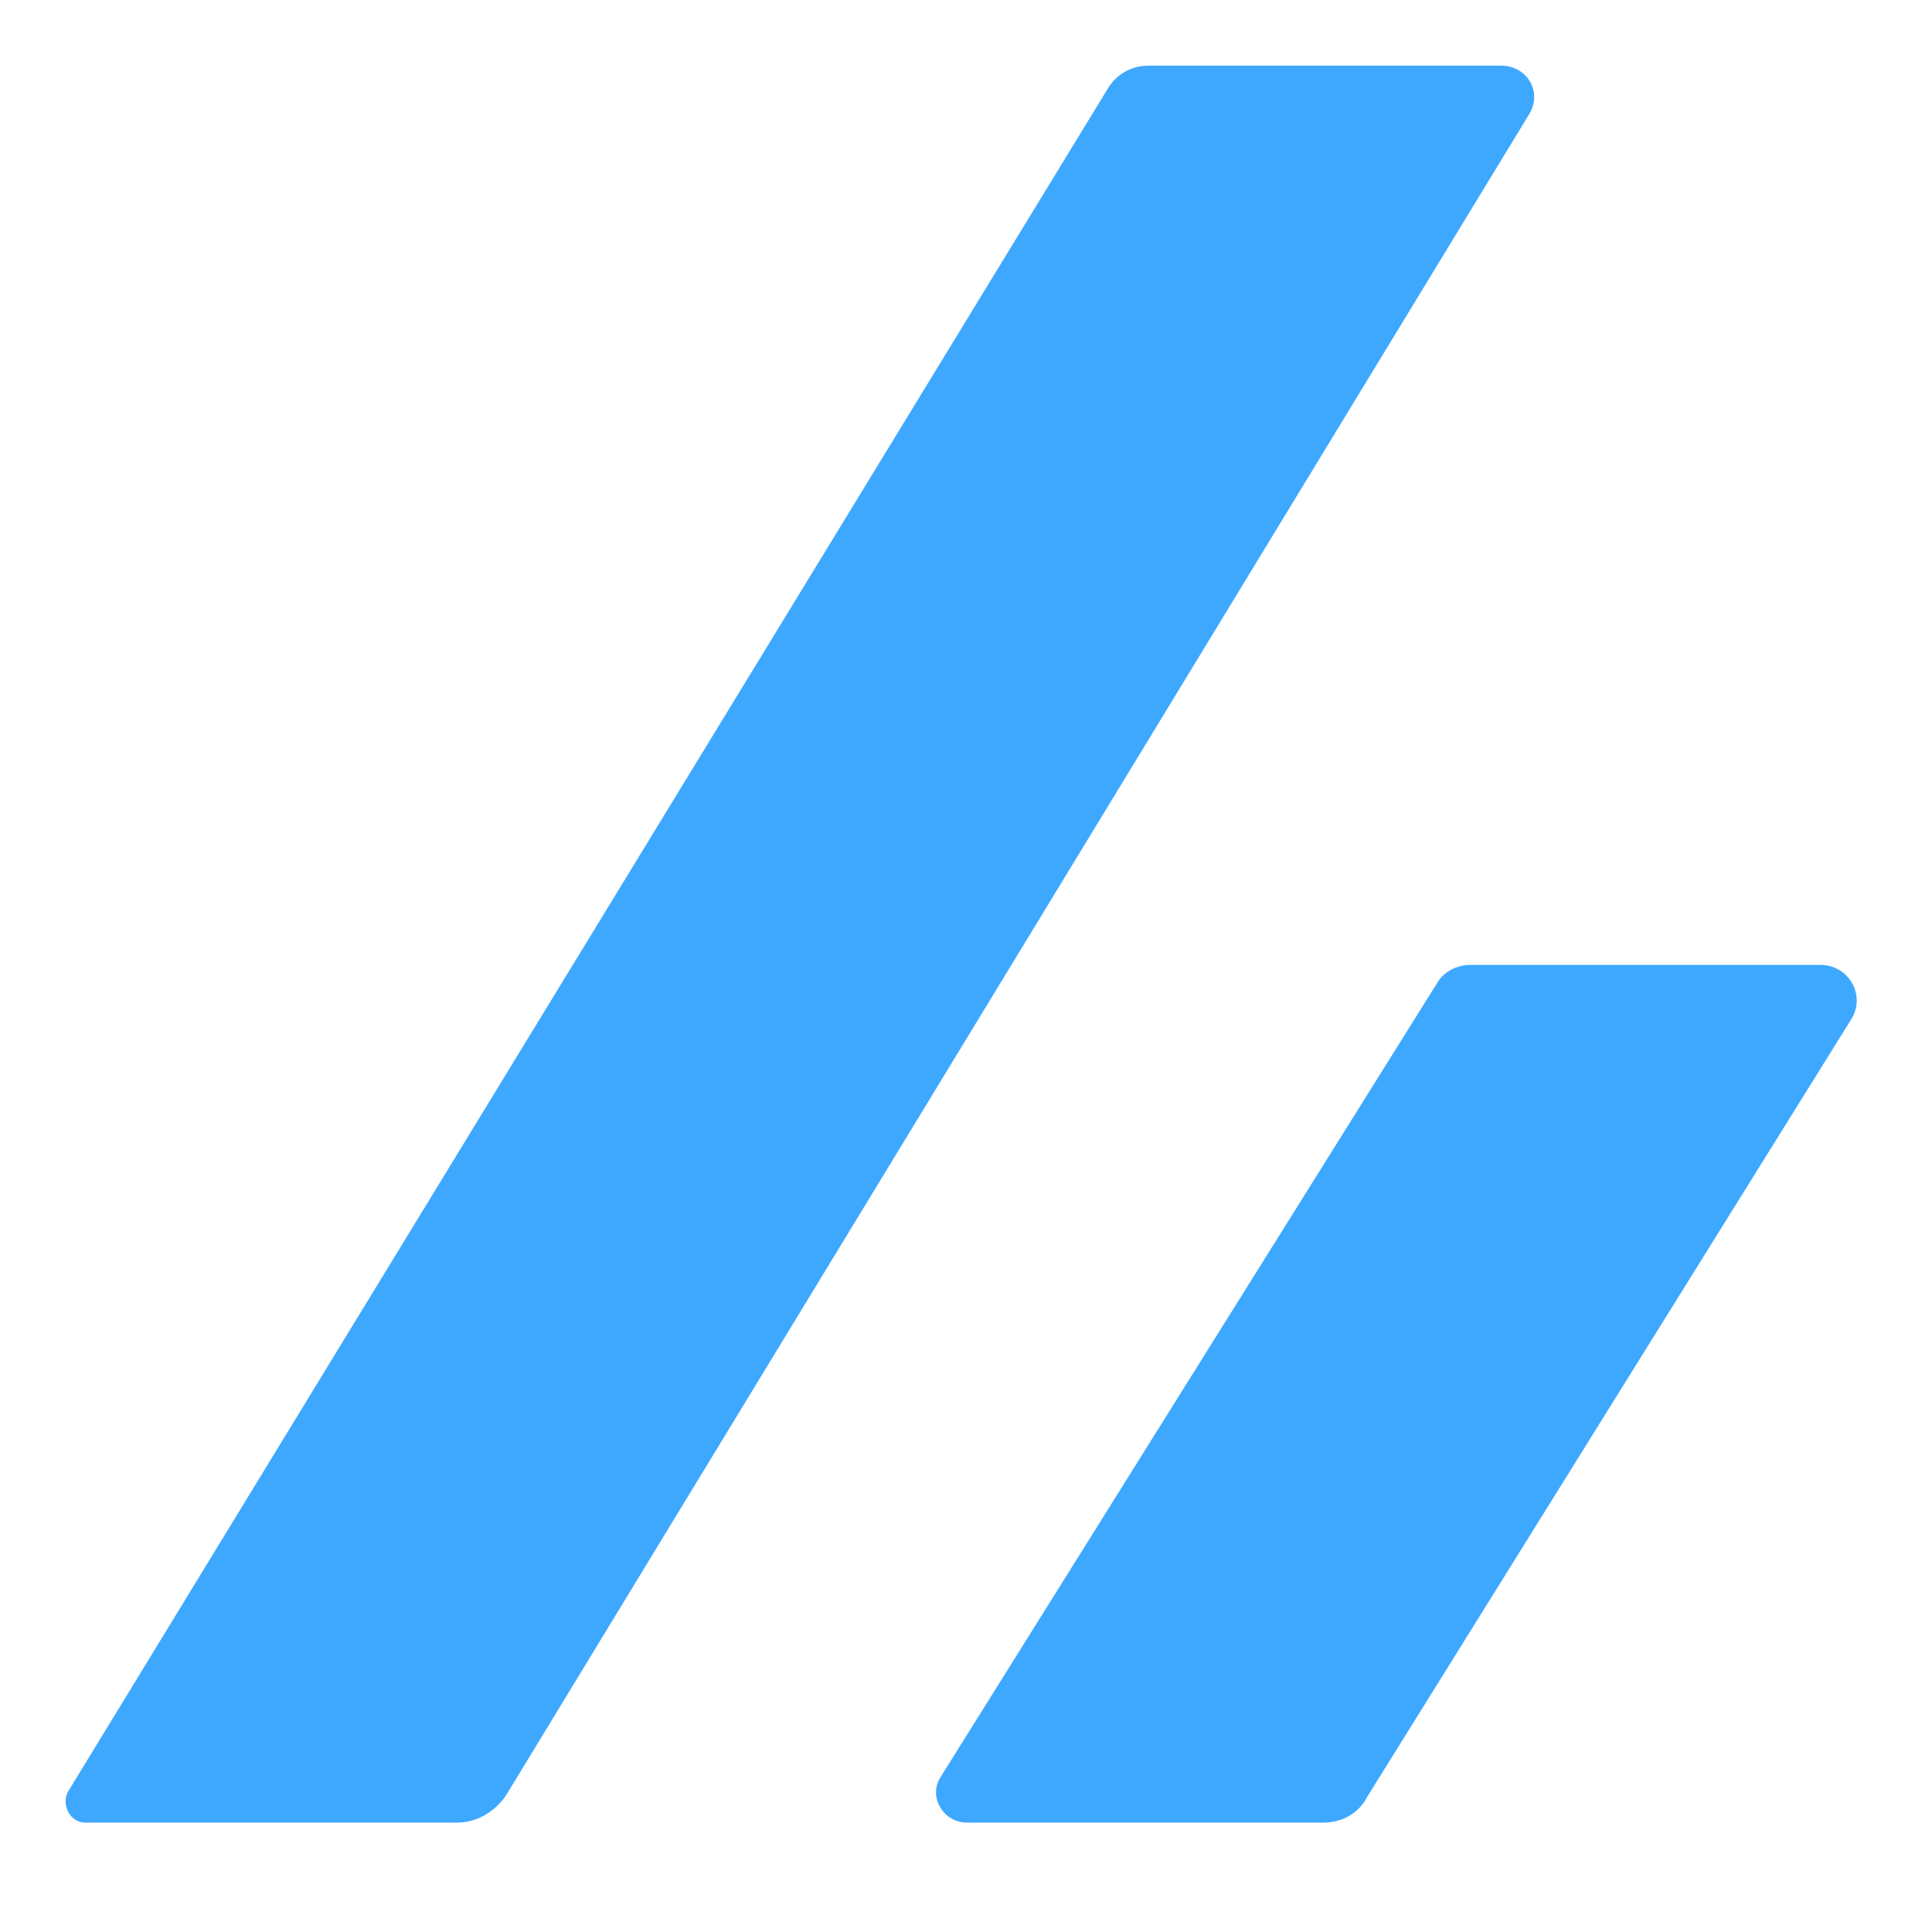
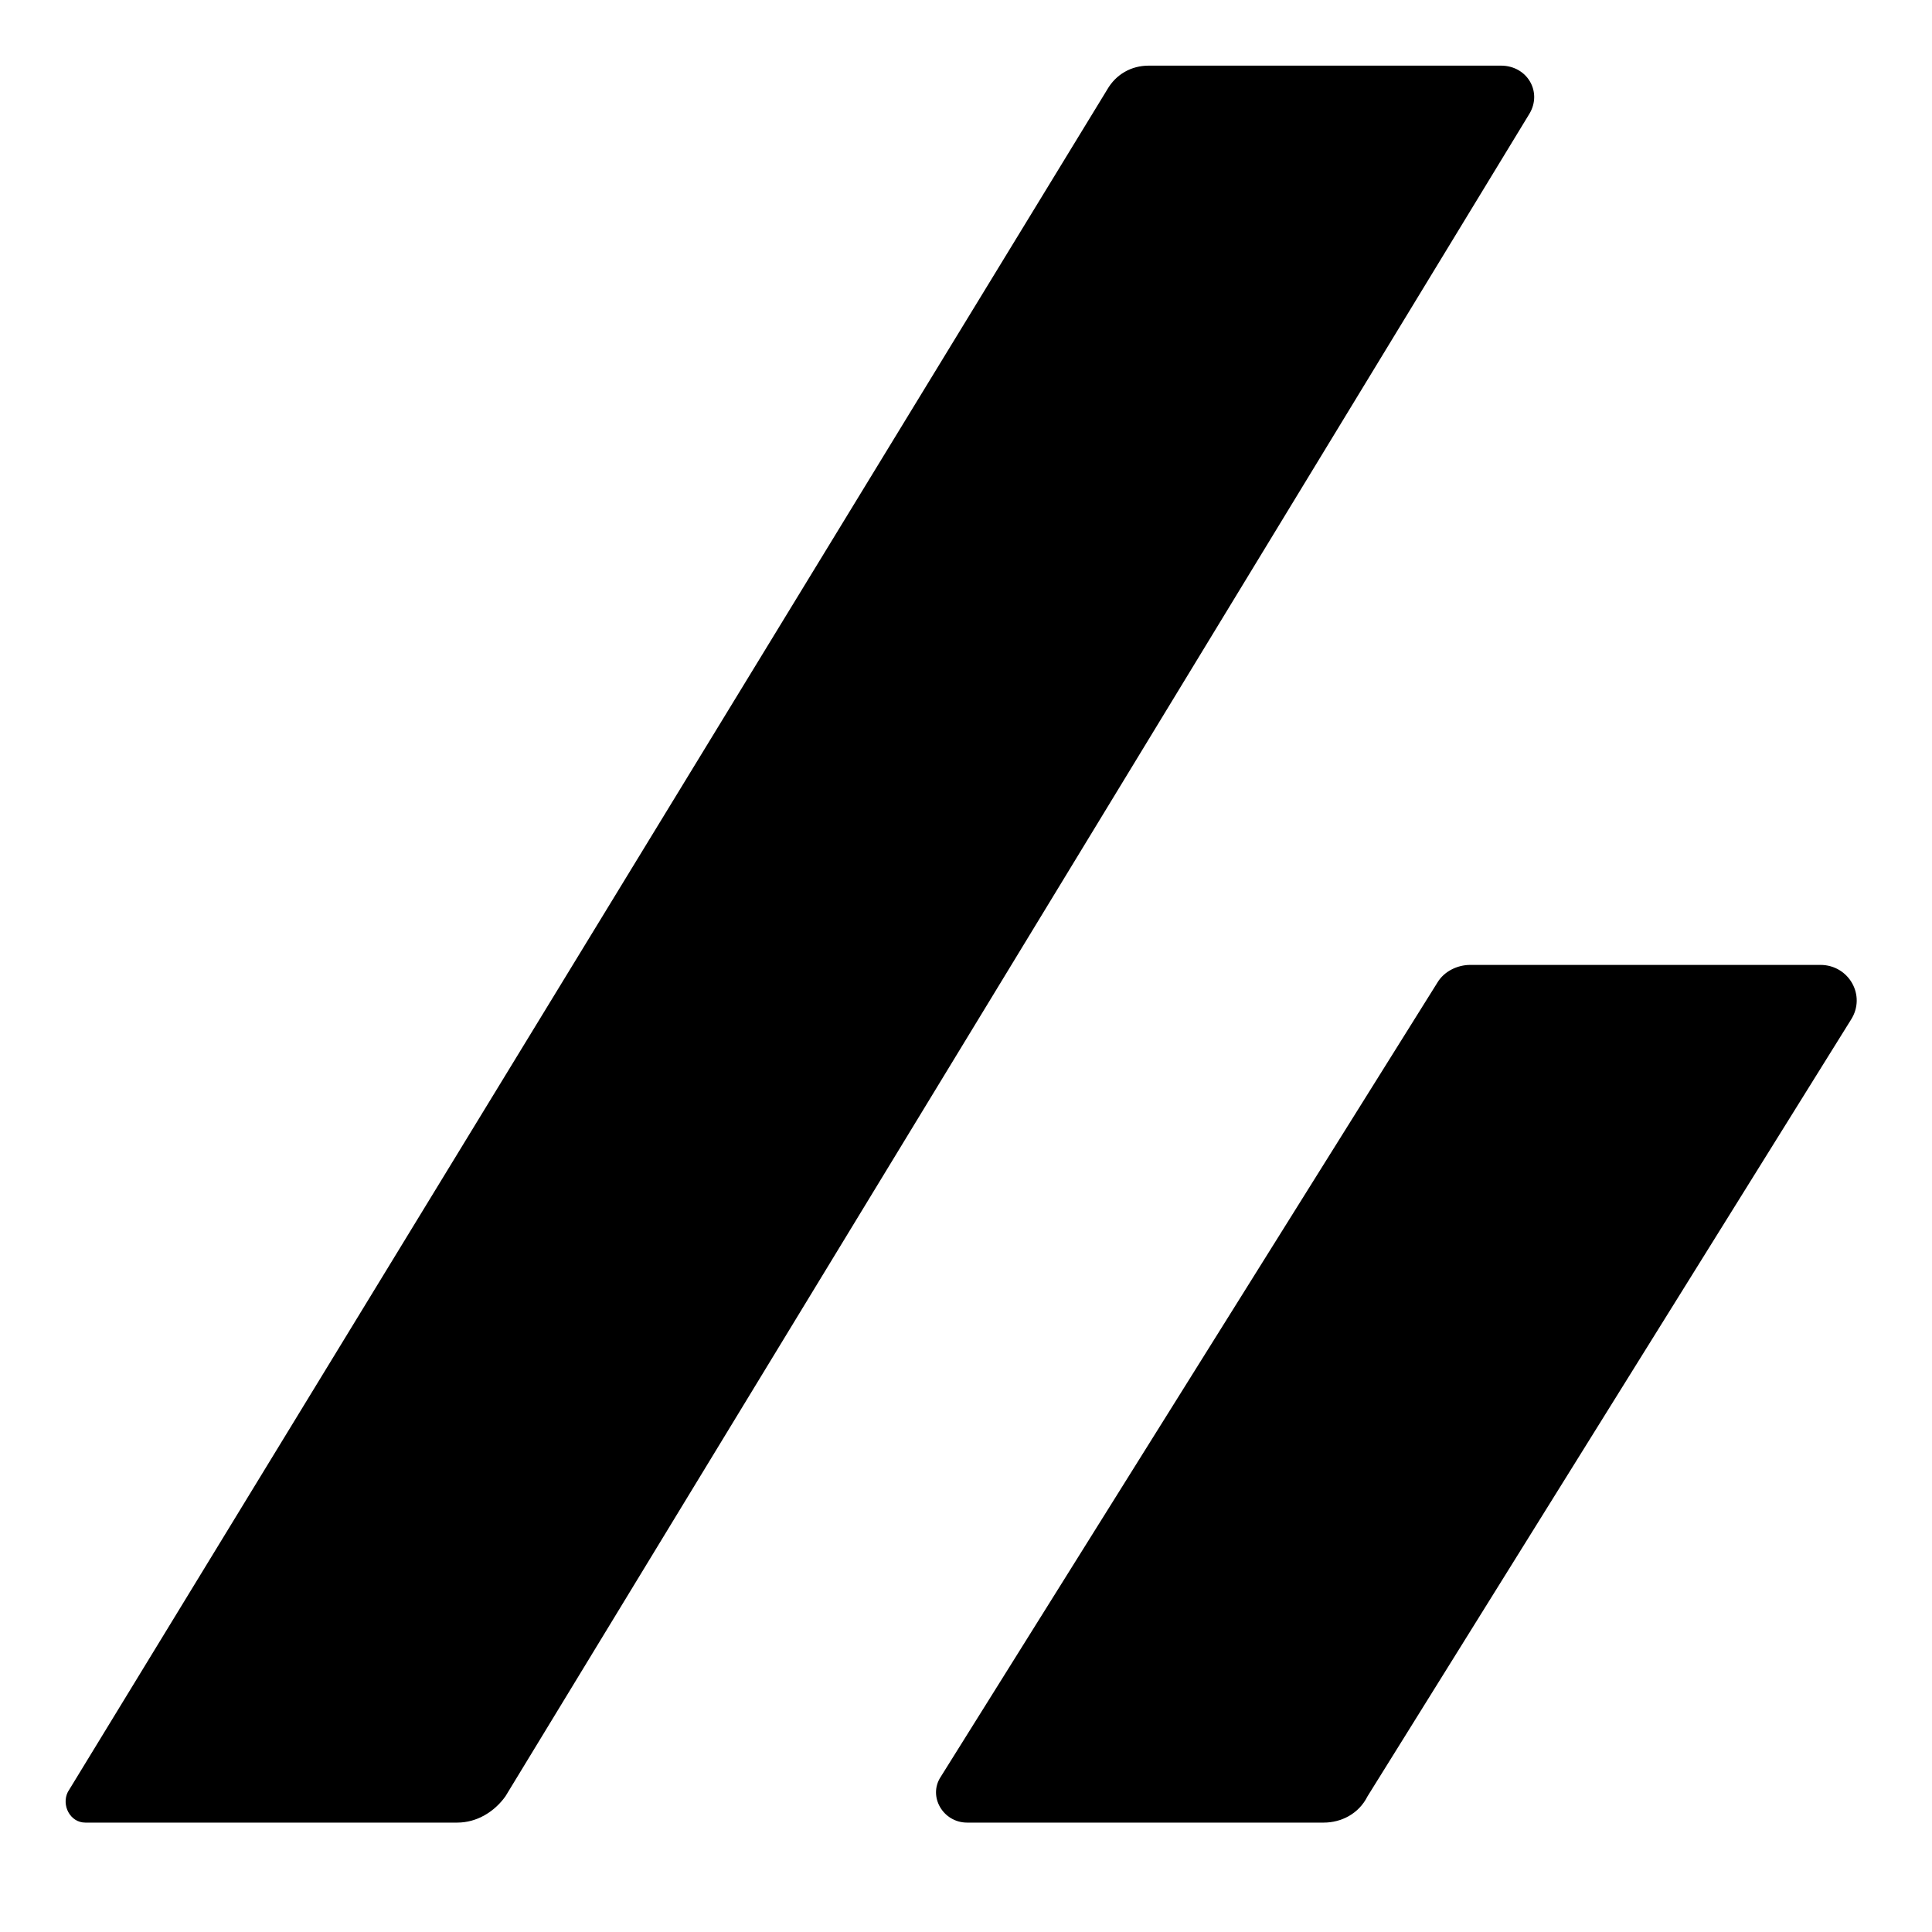
<svg xmlns="http://www.w3.org/2000/svg" version="1.1" x="0px" y="0px" viewBox="0 0 88.3 88.3" style="enable-background:new 0 0 88.3 88.3;" xml:space="preserve">
-   <g fill="#3EA8FF">
+   <g>
    <path class="st0" d="M3.9,83.3h17c0.9,0,1.7-0.5,2.2-1.2L69.9,5.2c0.6-1-0.1-2.2-1.3-2.2H52.5c-0.8,0-1.5,0.4-1.9,1.1L3.1,81.9   C2.8,82.5,3.2,83.3,3.9,83.3z" />
    <path class="st0" d="M62.5,82.1l22.1-35.5c0.7-1.1-0.1-2.5-1.4-2.5h-16c-0.6,0-1.2,0.3-1.5,0.8L43,81.2c-0.6,0.9,0.1,2.1,1.2,2.1   h16.3C61.3,83.3,62.1,82.9,62.5,82.1z" />
  </g>
</svg>
